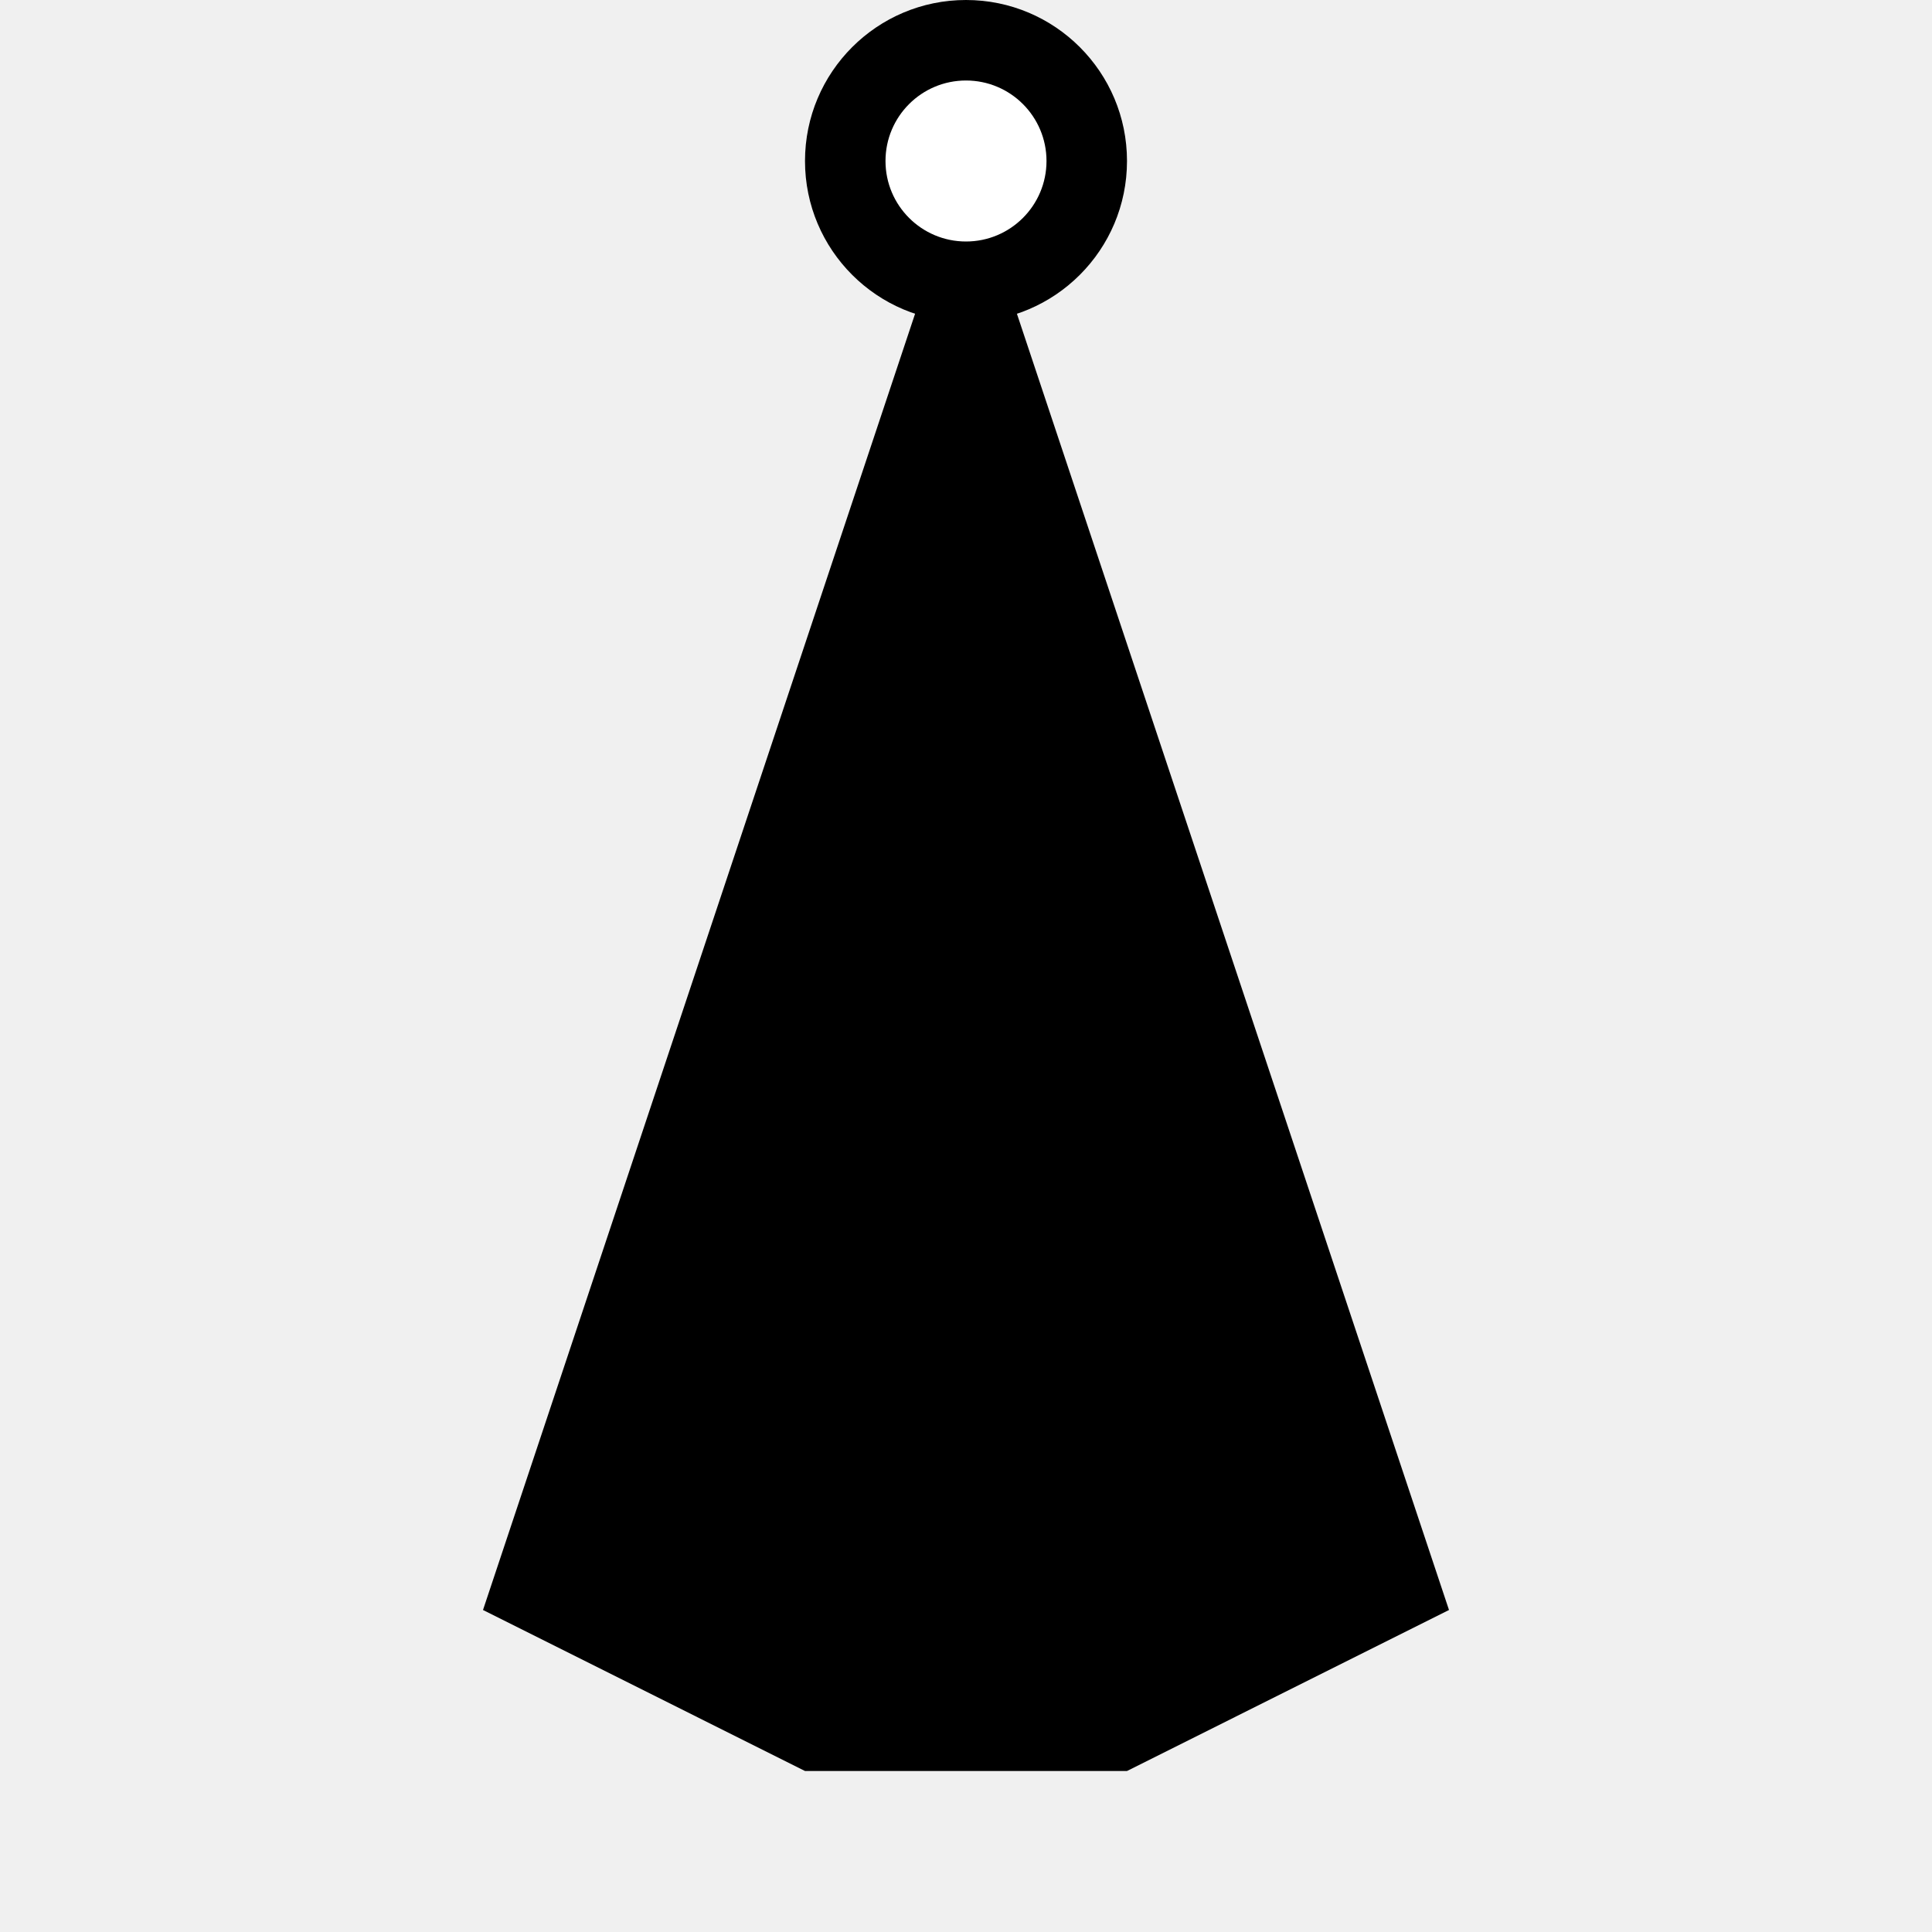
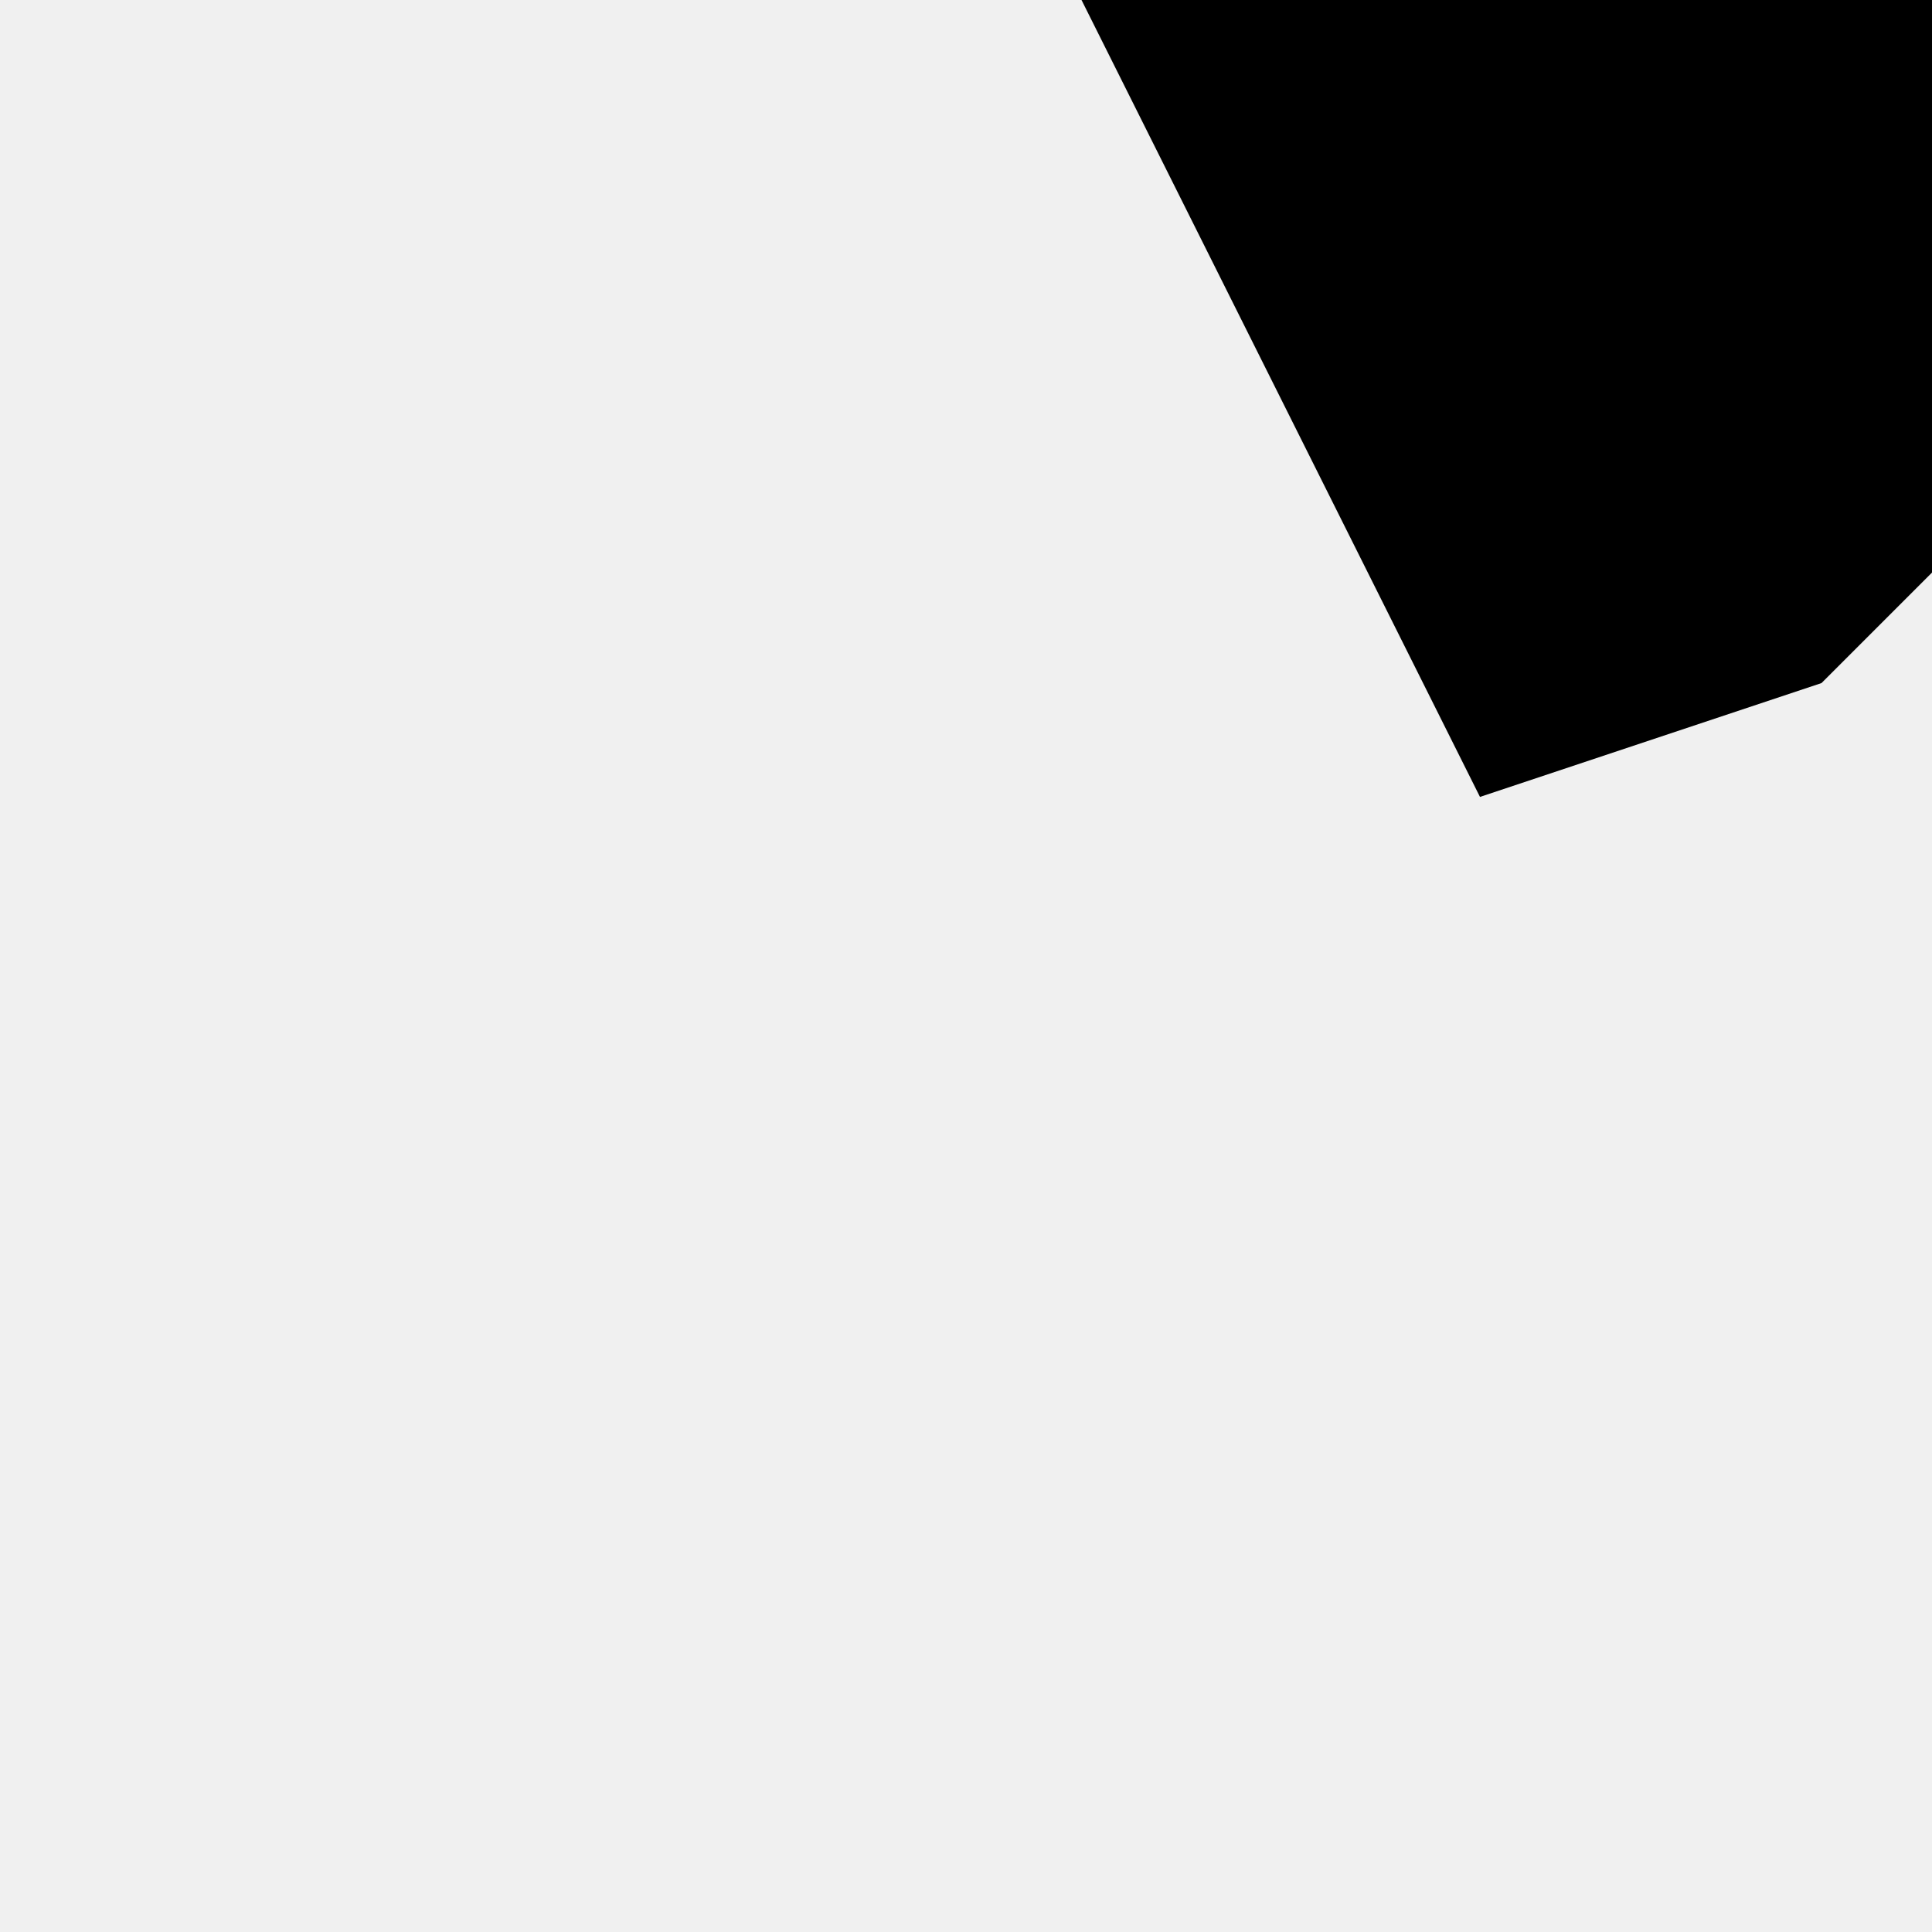
- <svg xmlns="http://www.w3.org/2000/svg" width="24" height="24" viewBox="0 0 24 24">
+ <svg xmlns="http://www.w3.org/2000/svg" width="24" height="24" transform="rotate(-45)" viewBox="0 0 24 24">
  <polygon points="12,2 18,20 14,22 10,22 6,20" fill="black" />
  <circle cx="12" cy="2" r="2" fill="black" />
  <circle cx="12" cy="2" r="1" fill="white" />
</svg>
